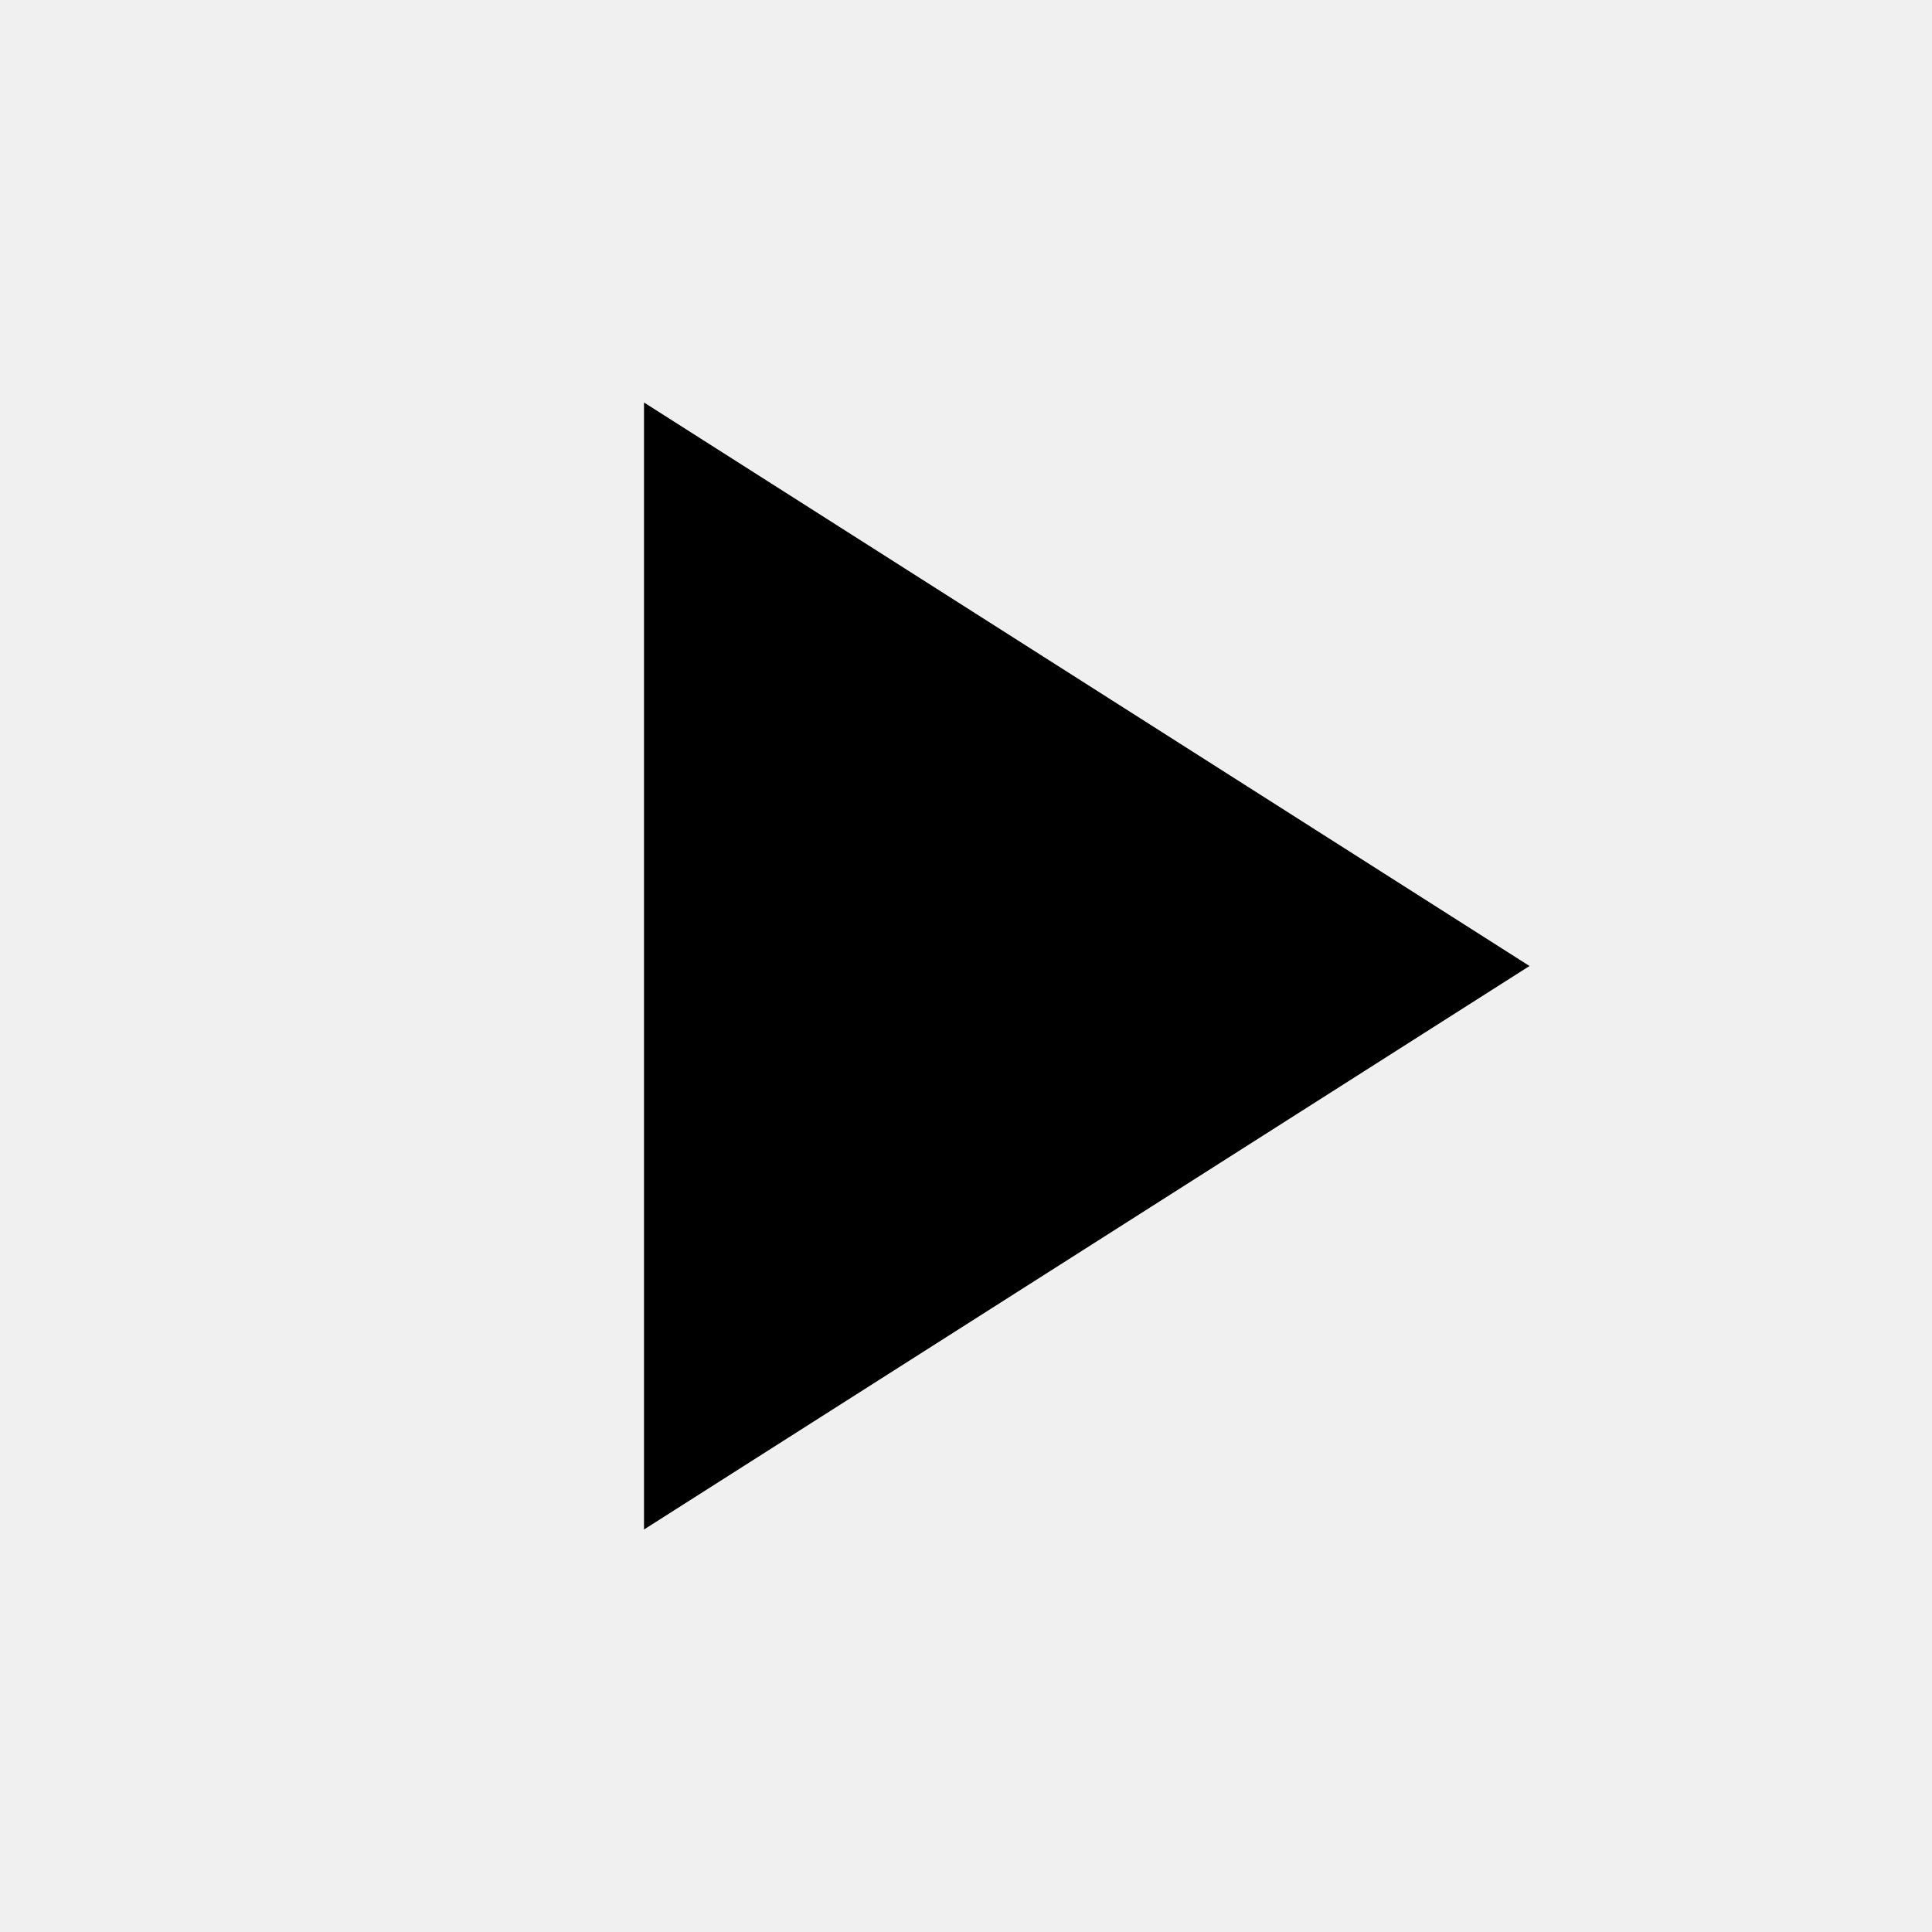
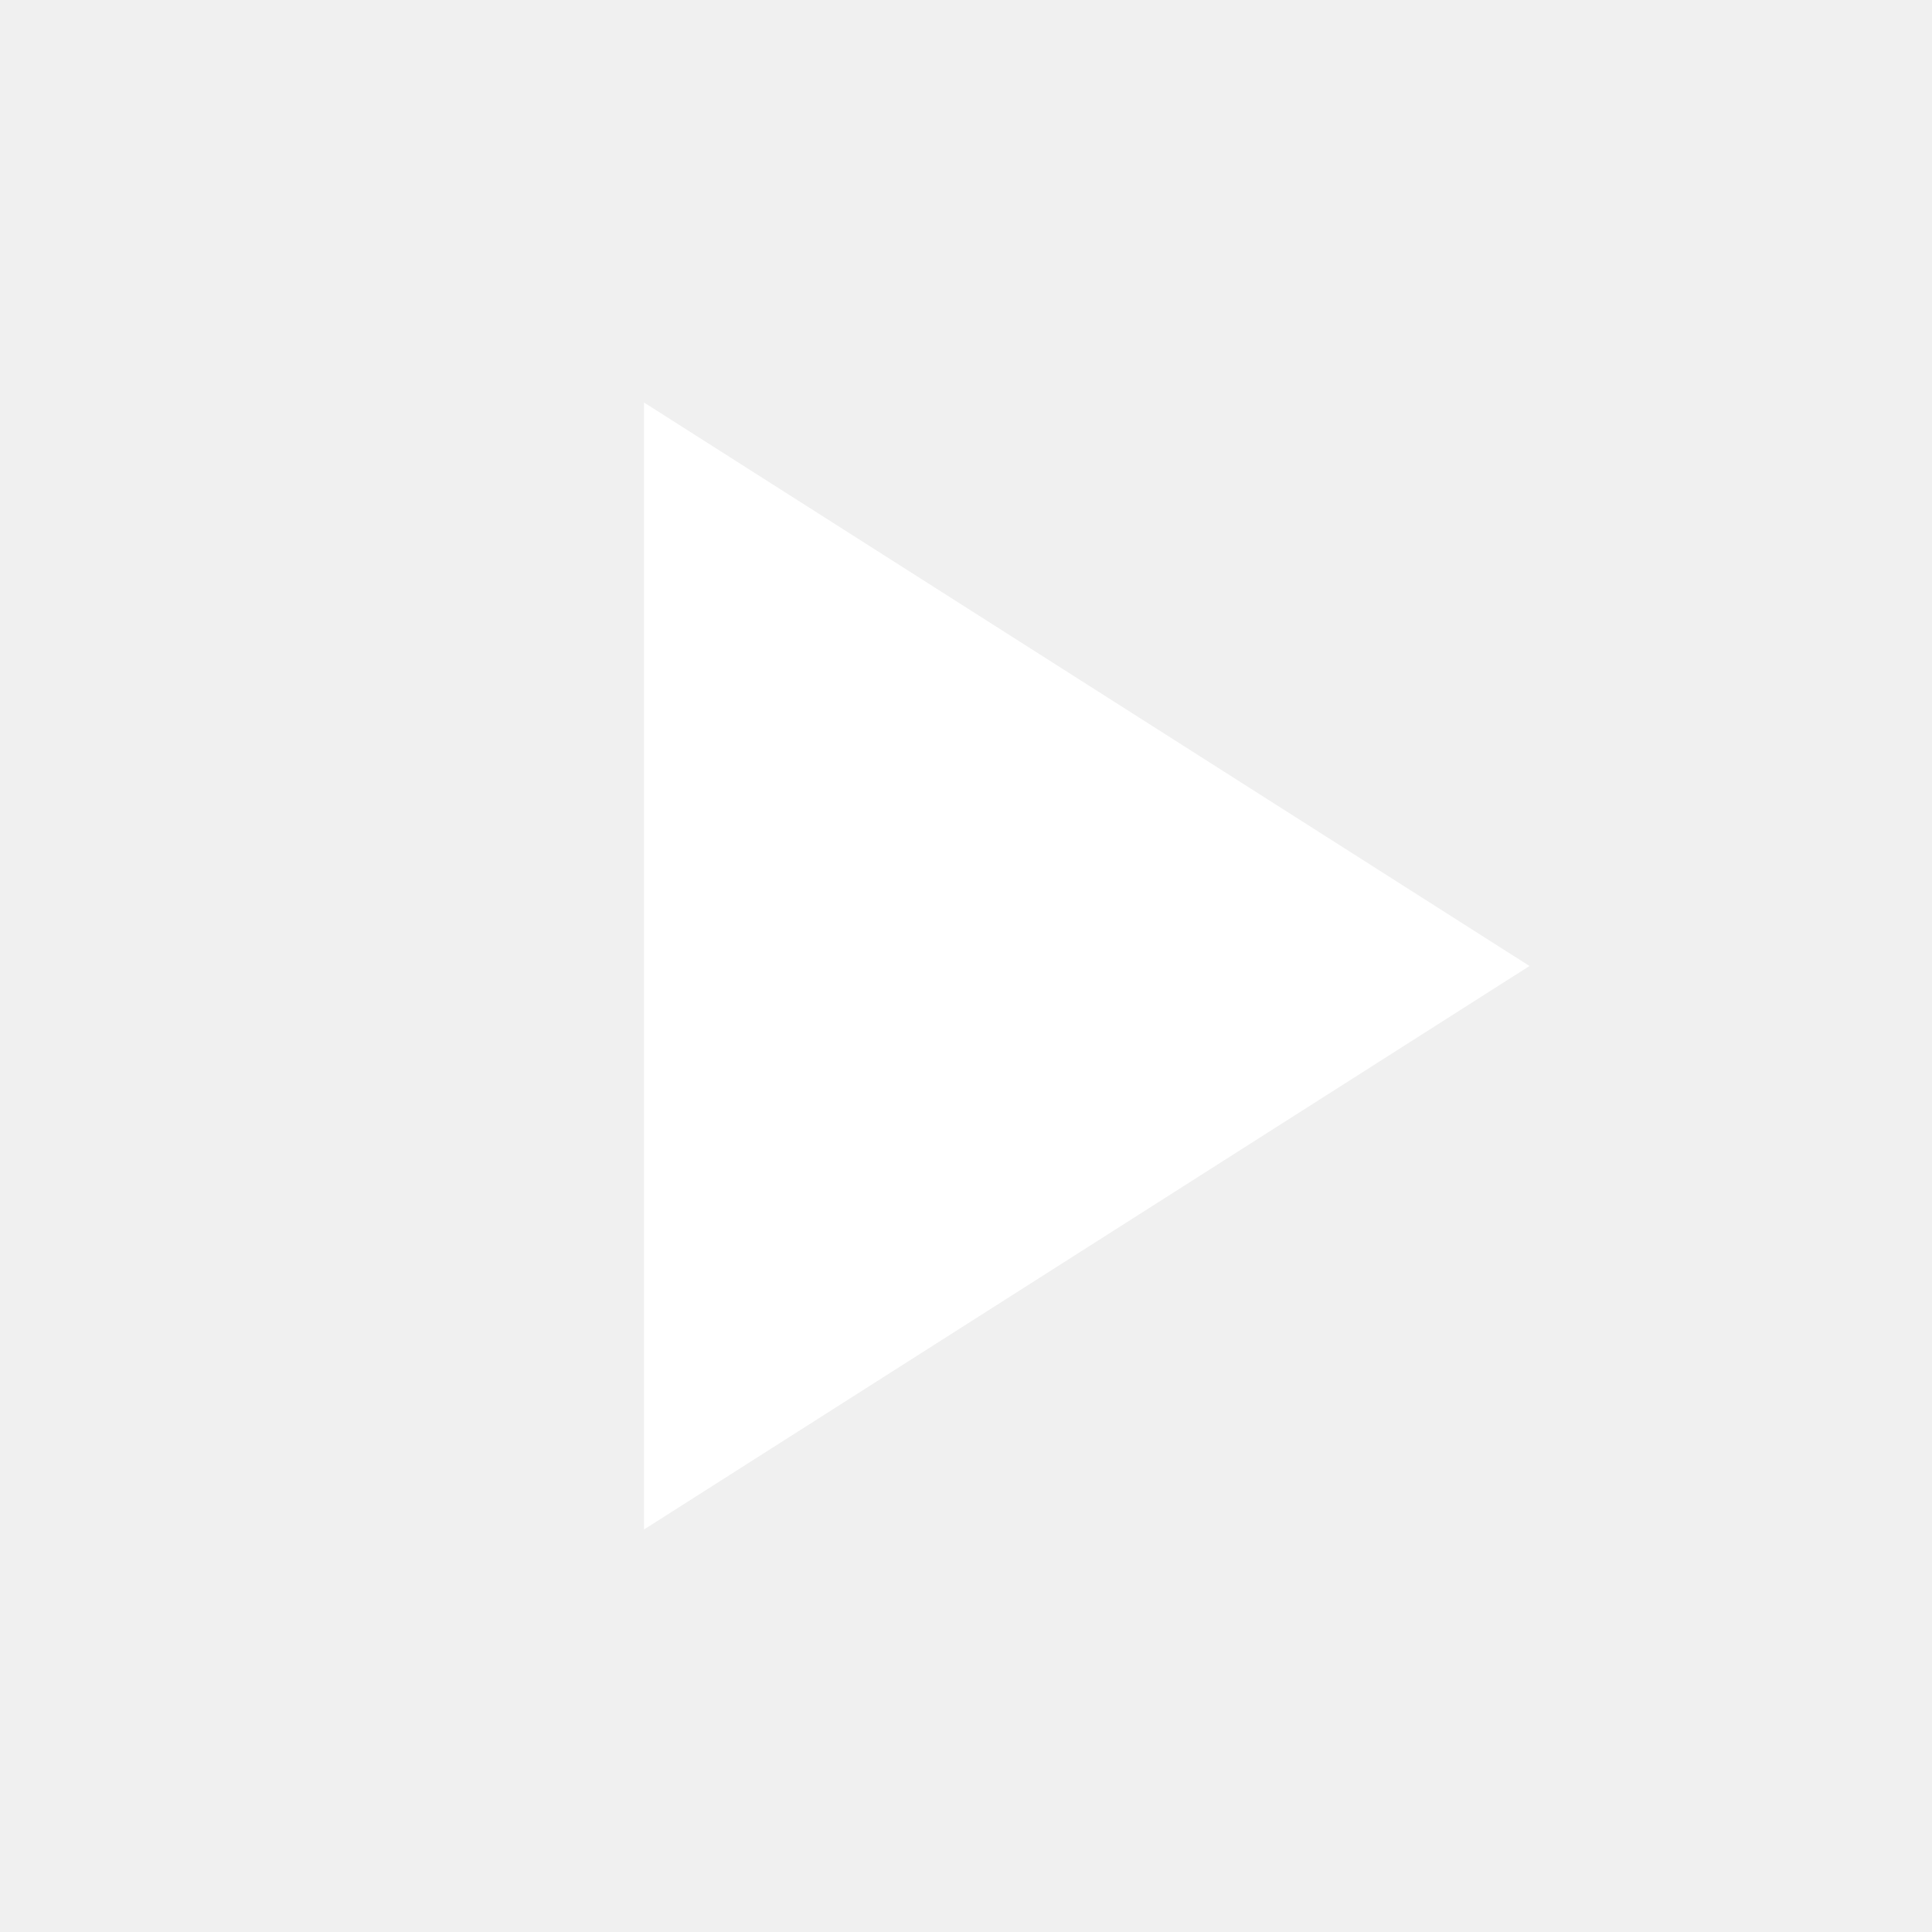
<svg xmlns="http://www.w3.org/2000/svg" width="48" height="48" id="play">
  <path fill="none" d="M-838-2232H562v3600H-838z" />
-   <path d="M16 10v28l22-14z" />
+   <path fill="white" d="M16 10v28l22-14z" />
  <path fill="none" d="M0 0h48v48H0z" />
</svg>
